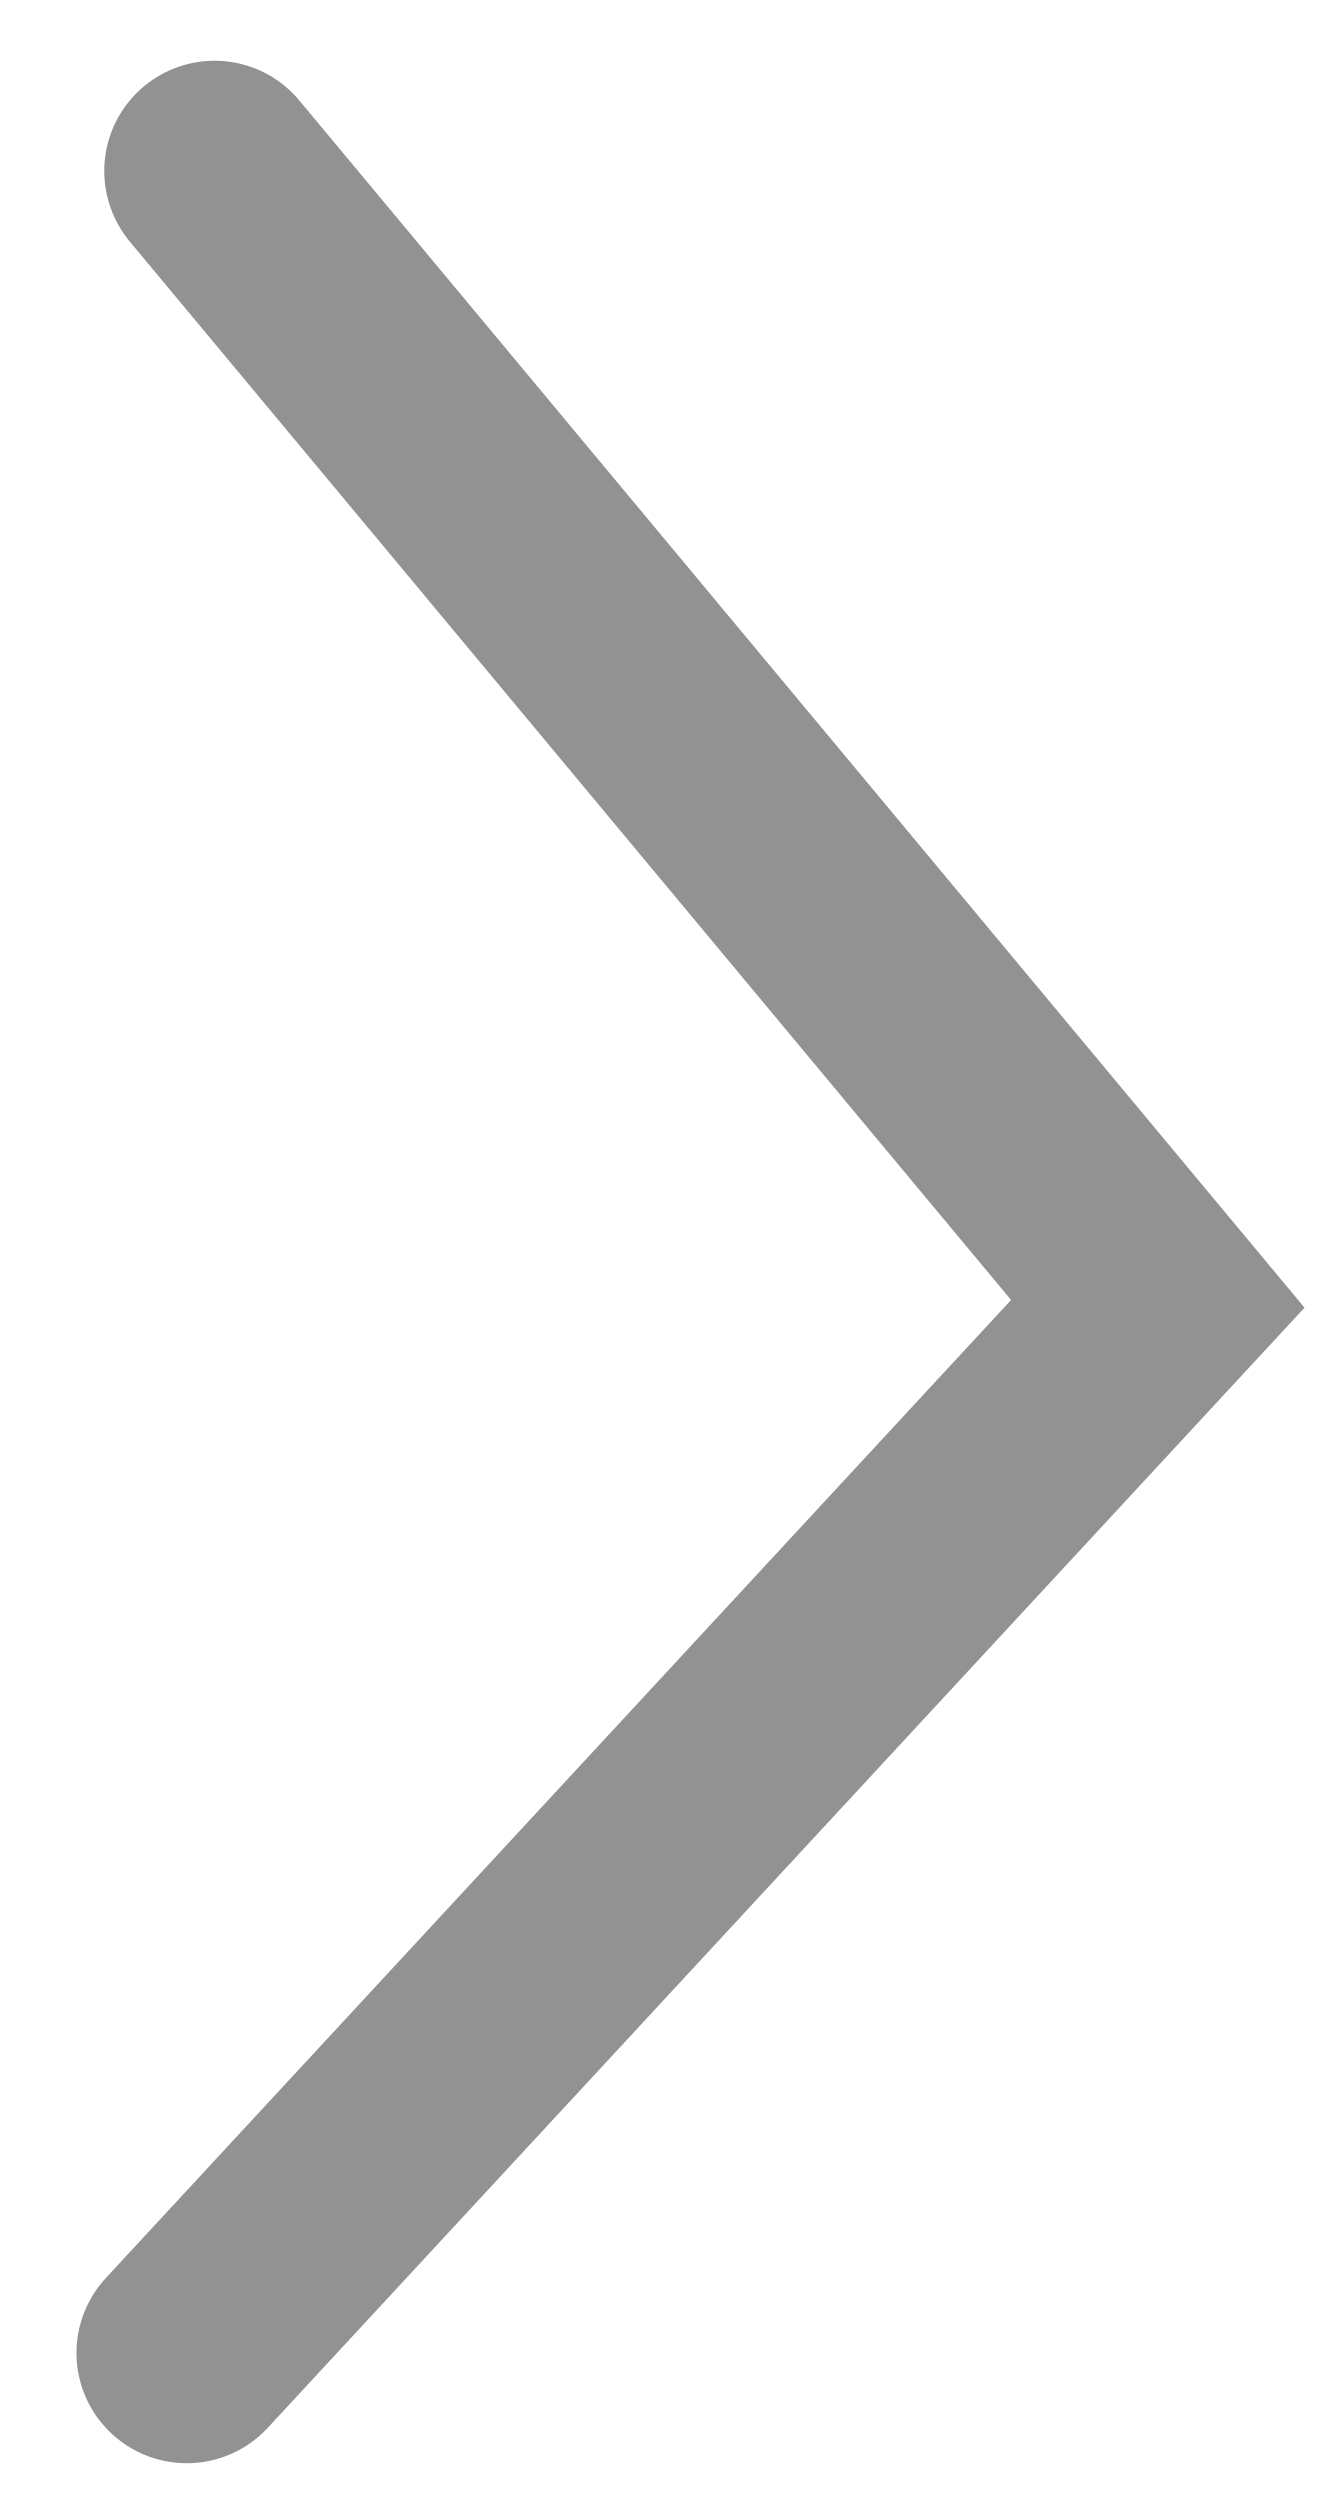
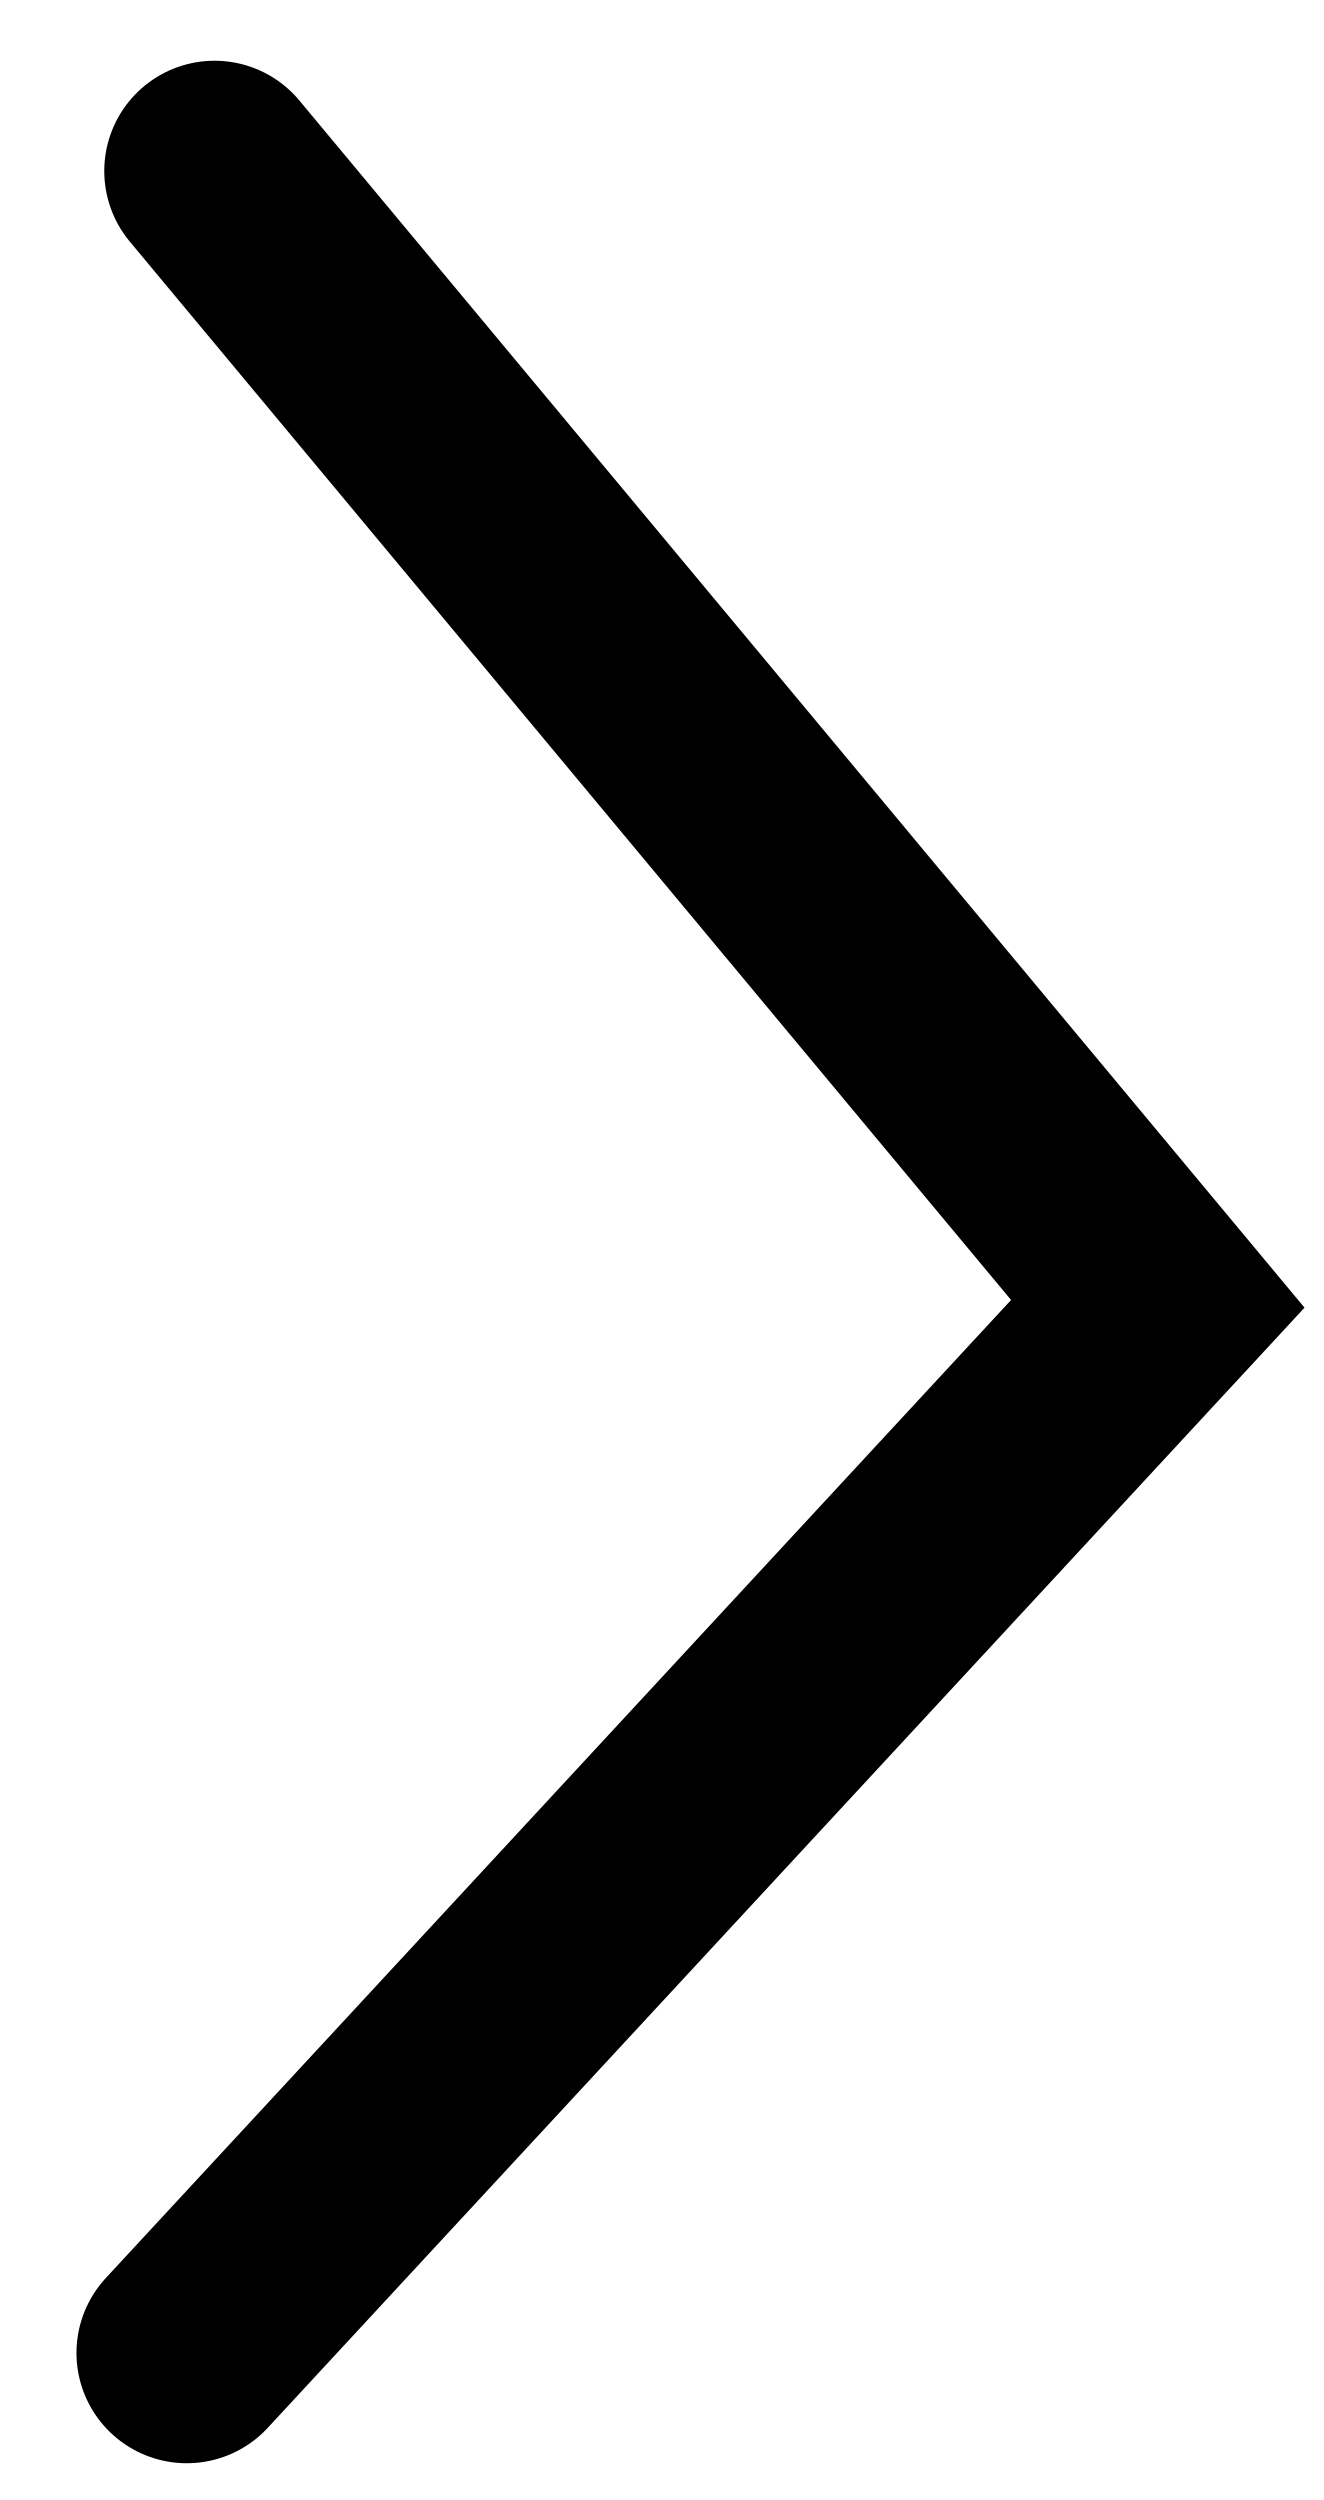
<svg xmlns="http://www.w3.org/2000/svg" width="9" height="17" viewBox="0 0 9 17" fill="none">
-   <g id="ì´ì ">
-     <path id="Vector 2496" d="M1.27 16L7.873 8.866L1.459 1.163" stroke="#929292" stroke-width="1.5" stroke-linecap="round" />
-   </g>
+   <path d="M1.27 16L7.873 8.866L1.459 1.163" stroke="currentColor" stroke-width="1.5" stroke-linecap="round" />
</svg>
